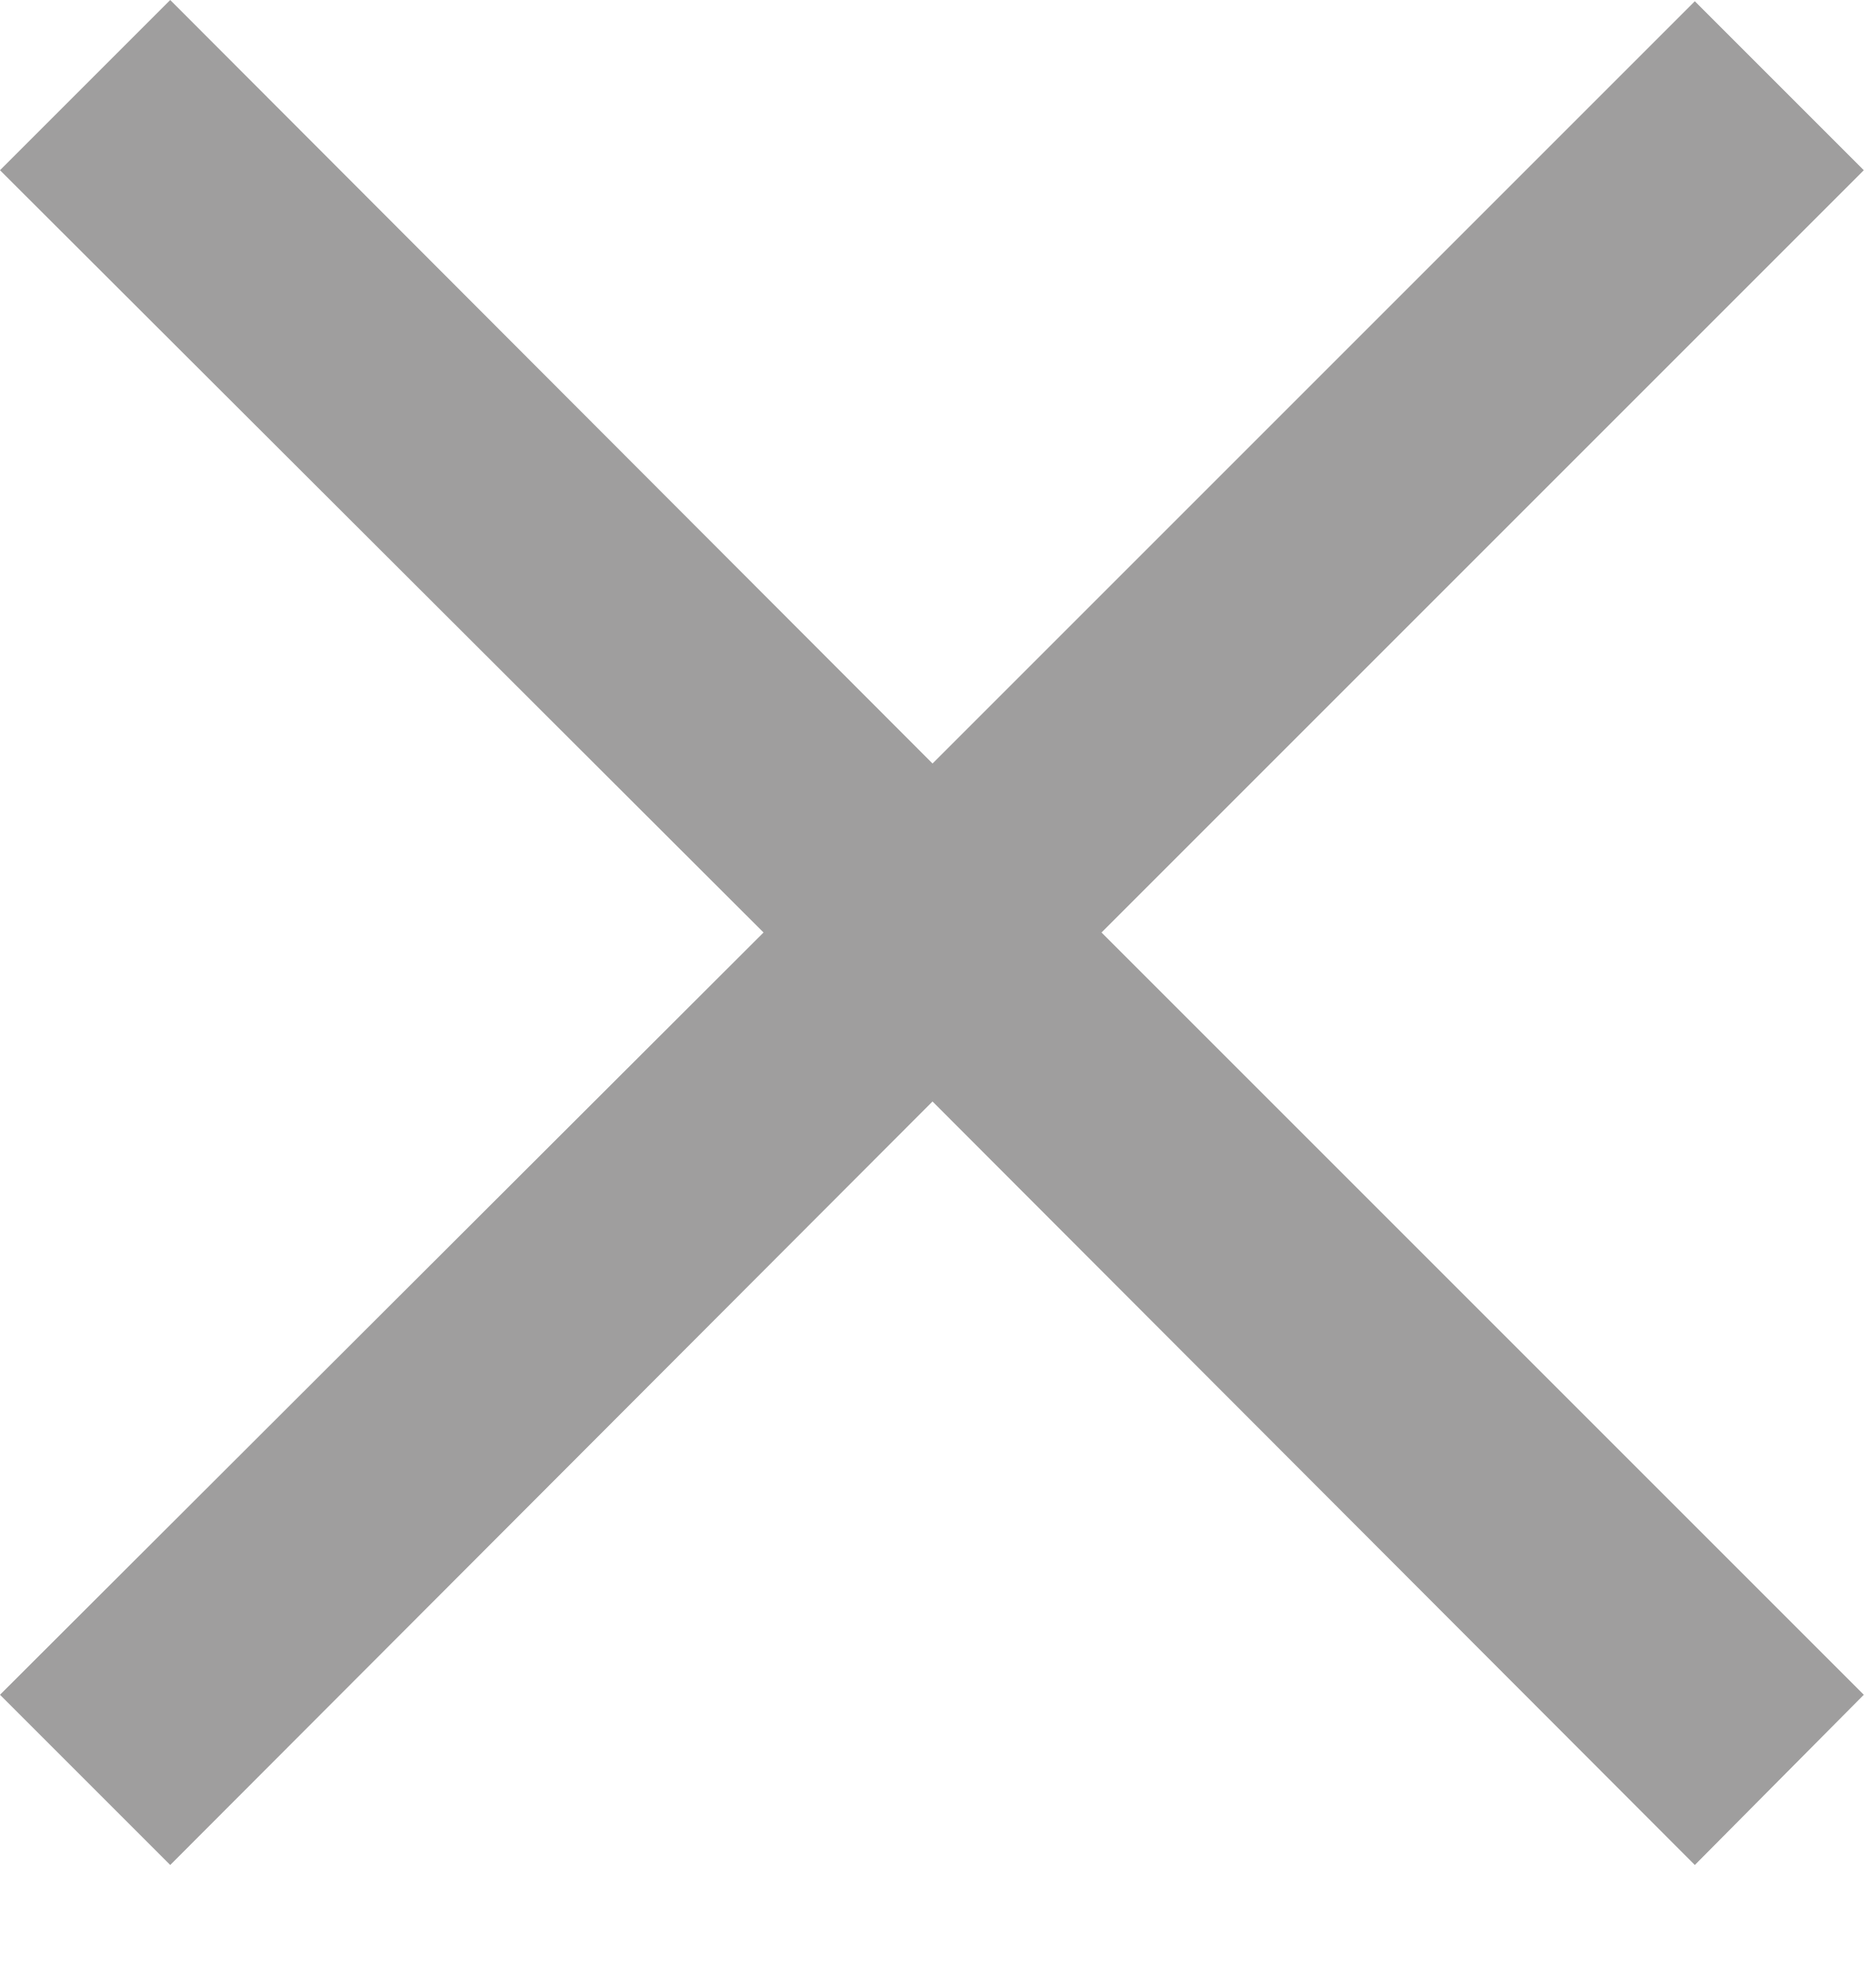
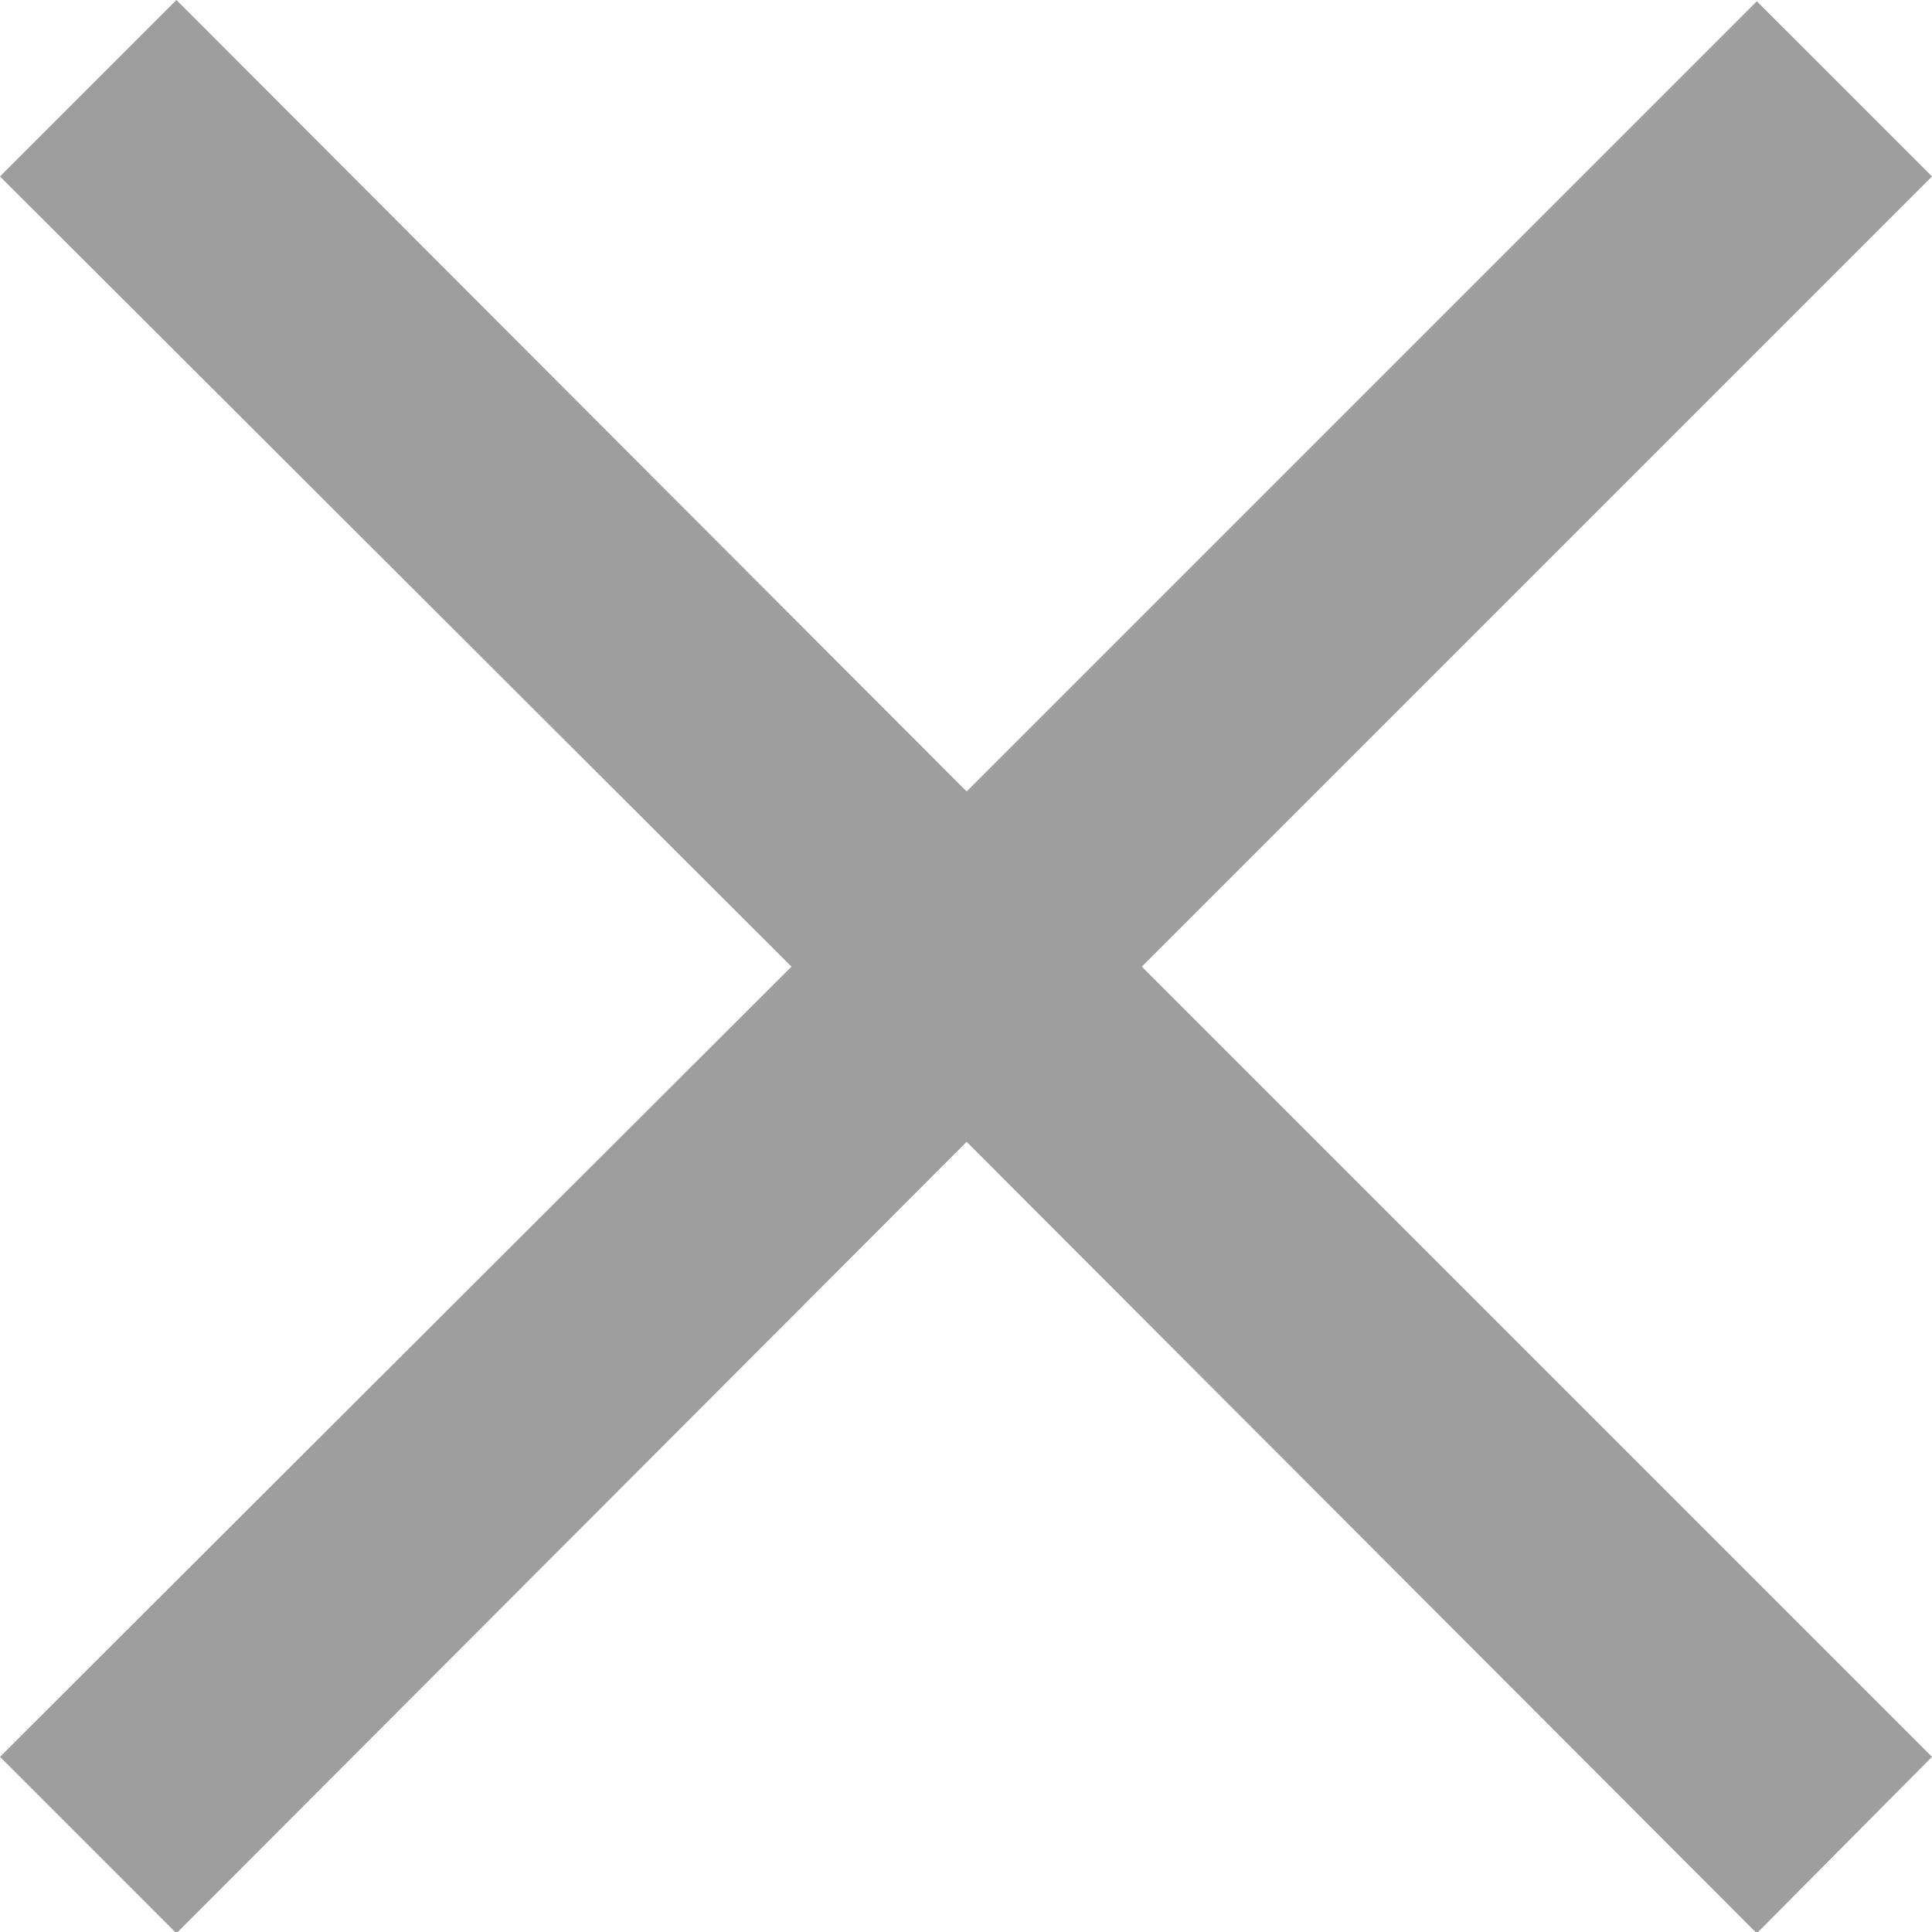
- <svg xmlns="http://www.w3.org/2000/svg" width="15" height="16" fill="none">
+ <svg xmlns="http://www.w3.org/2000/svg" width="15" height="15" fill="none">
  <path d="M13.64 15.01 7.505 8.865 1.37 15.01 0 13.64l6.145-6.135L0 1.37 1.37 0l6.135 6.145L13.64.01 15 1.37 8.865 7.505 15 13.64l-1.36 1.37Z" fill="#9F9E9E" />
</svg>
